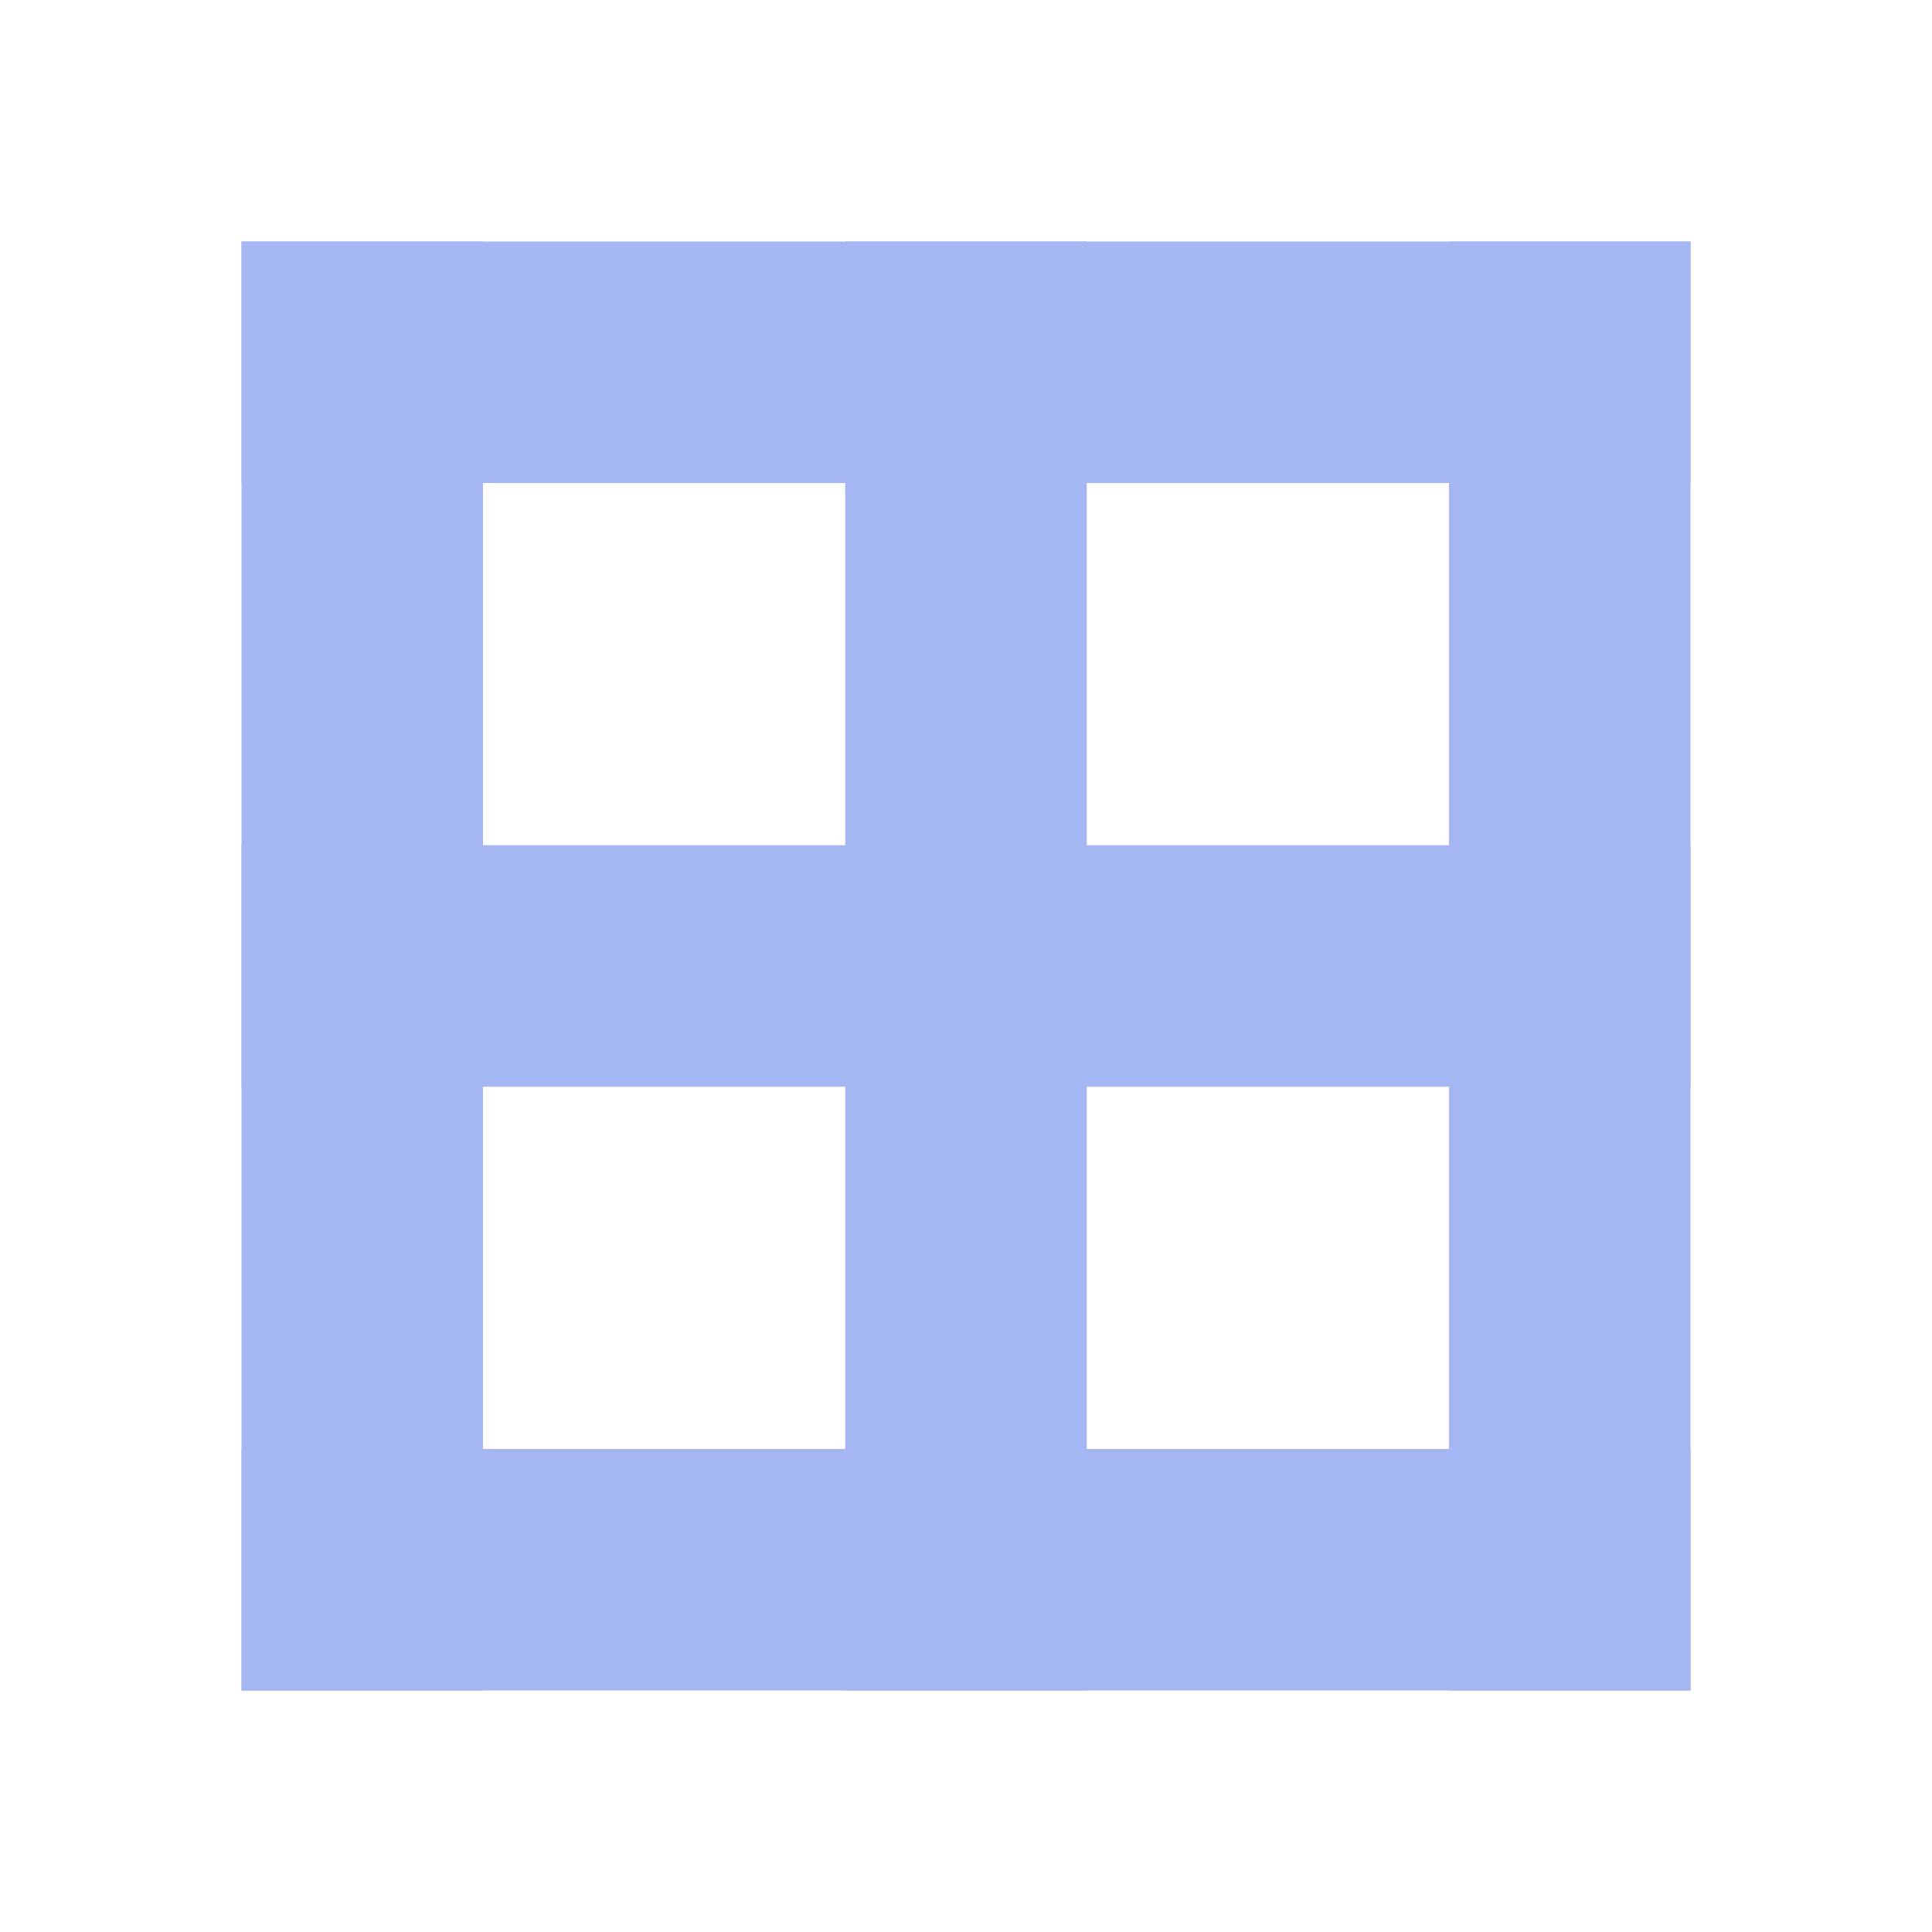
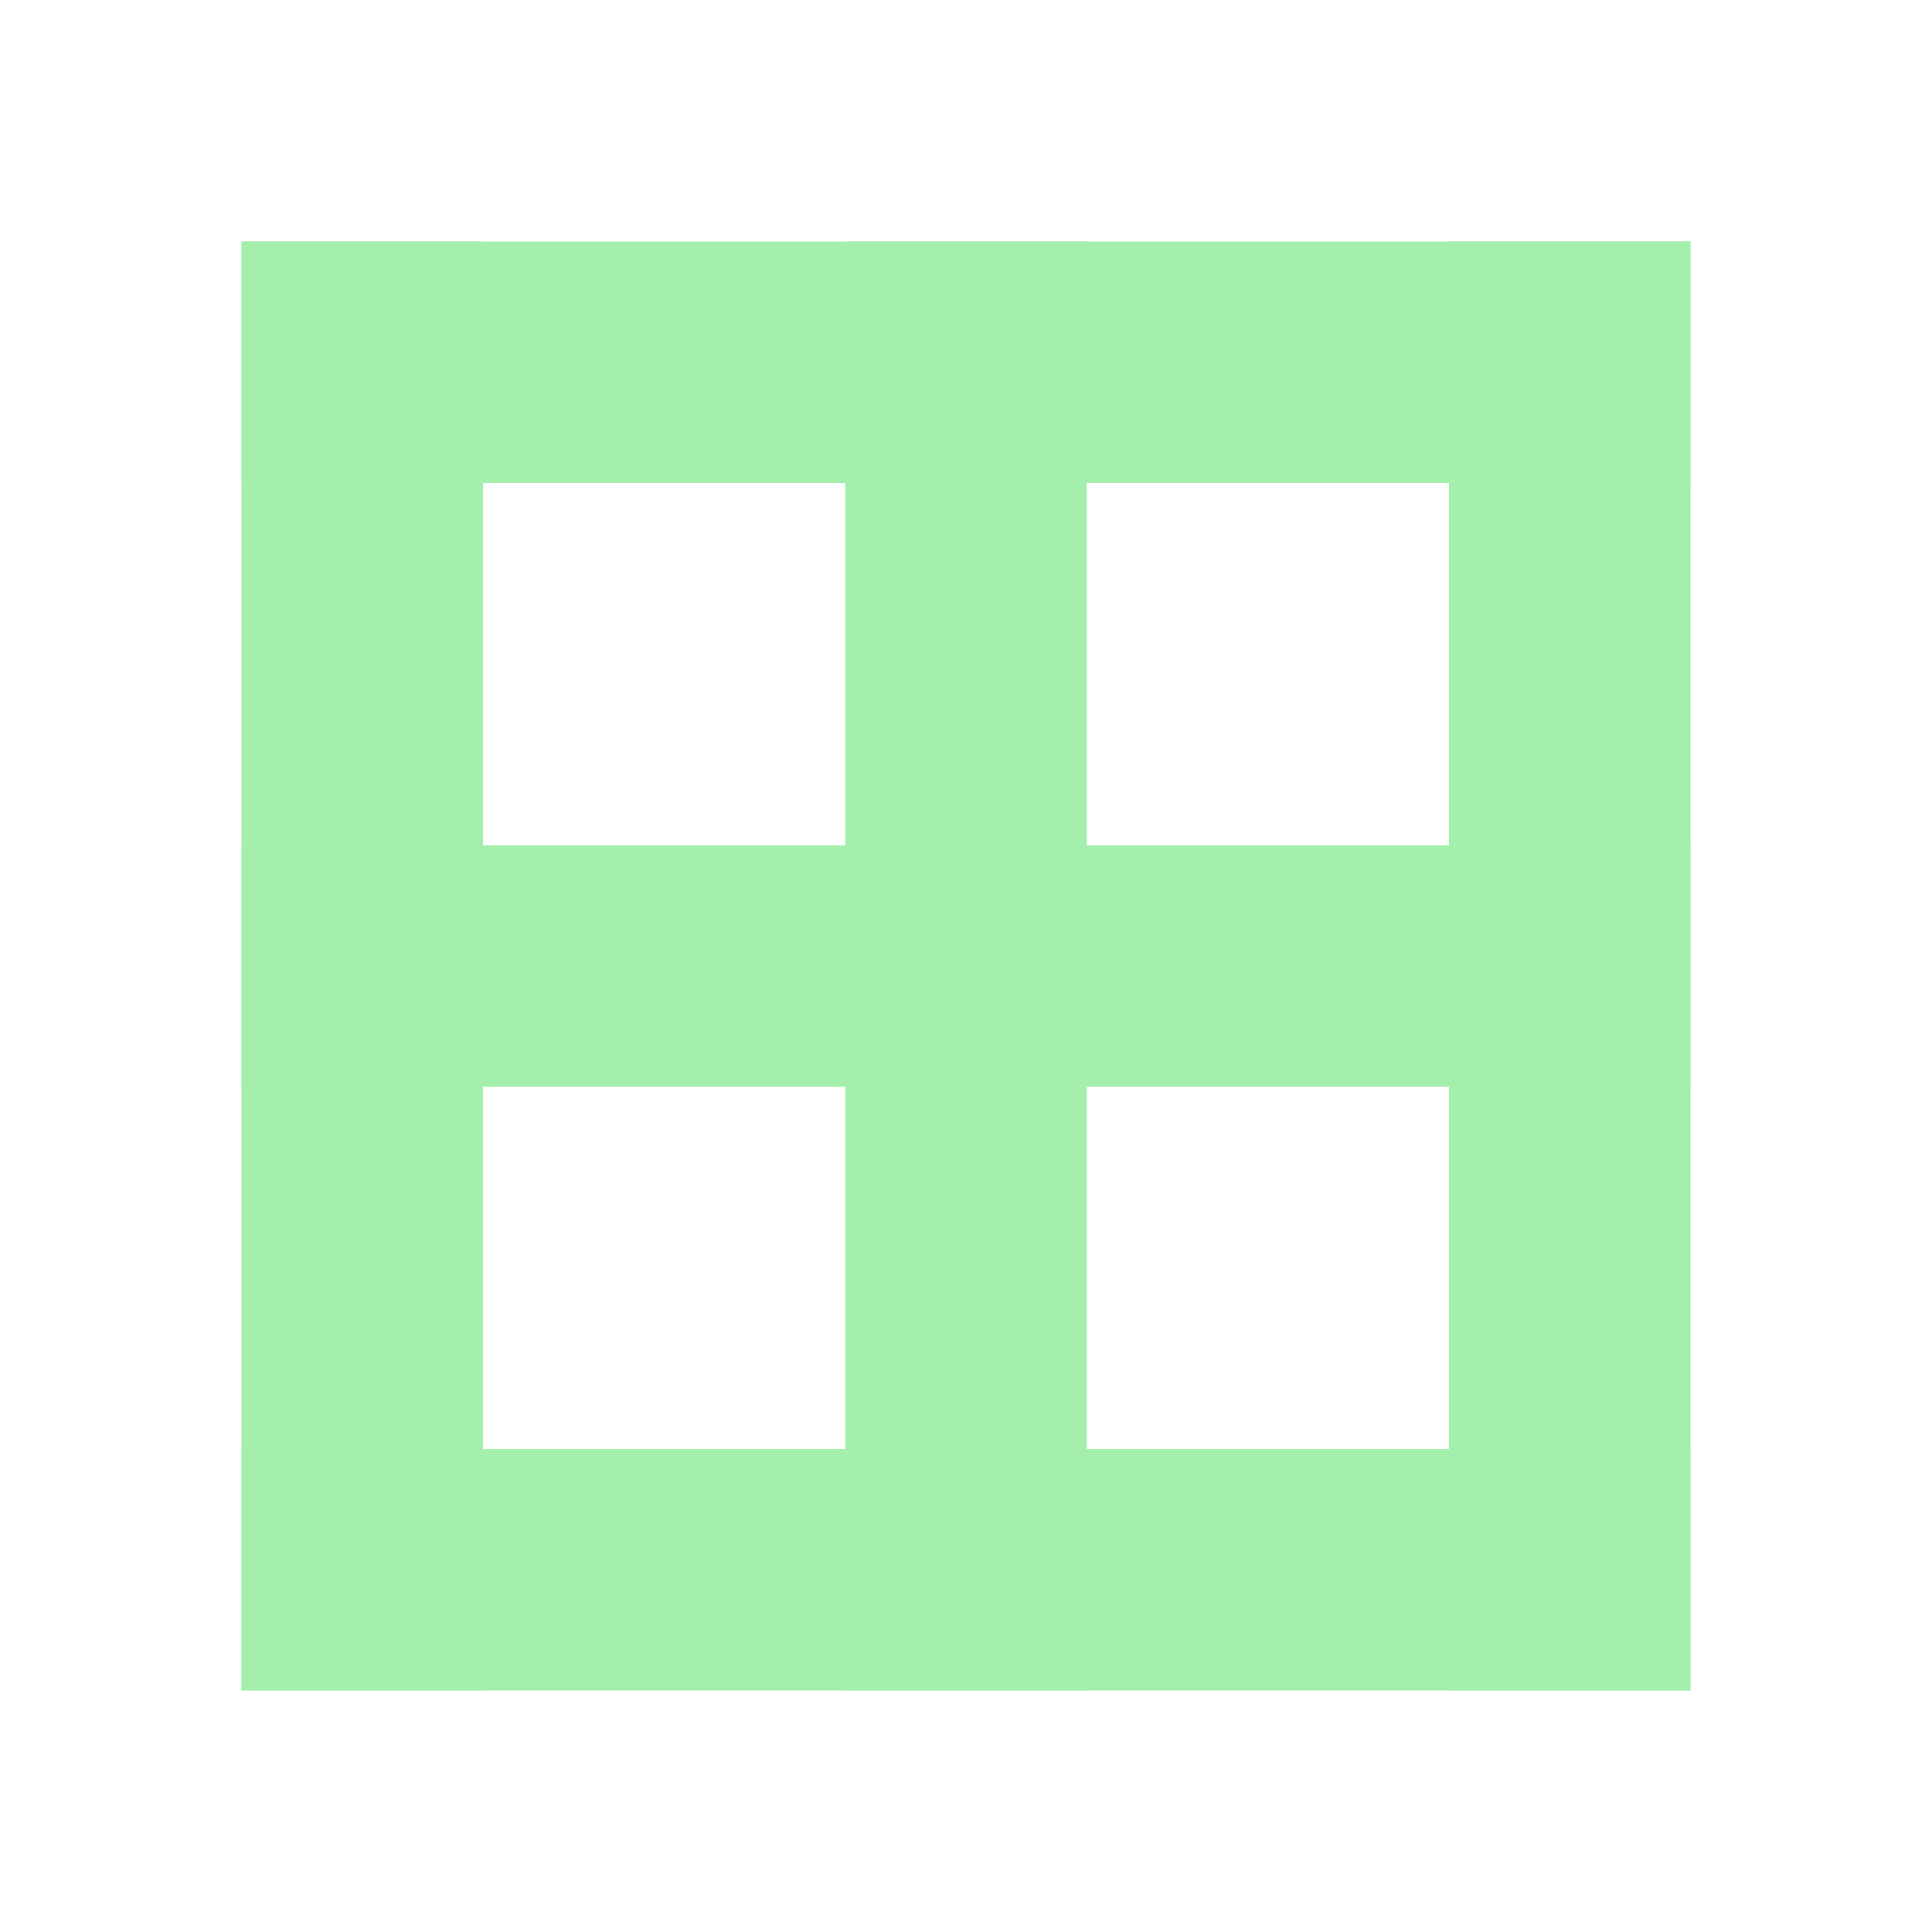
<svg xmlns="http://www.w3.org/2000/svg" width="16" height="16" version="1.1" id="svg3733">
  <defs id="defs3737" />
  <g id="g3731">
-     <rect id="svg_6" height="12" width="2" y="2" x="2" style="fill:#a5b7f3;stroke-width:2.041;fill-opacity:1" />
-     <rect id="svg_6-5" height="12" width="2" y="2" x="12" style="fill:#a5b7f3;stroke-width:2.041;fill-opacity:1" />
-     <rect id="svg_6-5-8" height="12" width="2" y="2" x="-4" style="fill:#a5b7f3;stroke-width:2.041;fill-opacity:1" transform="rotate(-90)" />
-     <rect id="svg_6-5-8-5" height="12" width="2" y="2" x="-14" style="fill:#a5b7f3;stroke-width:2.041;fill-opacity:1" transform="rotate(-90)" />
-     <rect id="svg_6-5-8-5-0" height="12" width="2" y="2" x="-9" style="fill:#a5b7f3;stroke-width:2.041;fill-opacity:1" transform="rotate(-90)" />
-     <rect id="svg_6-5-3" height="12" width="2" y="2" x="7" style="fill:#a5b7f3;stroke-width:2.041;fill-opacity:1" />
+     <rect id="svg_6" height="12" width="2" y="2" x="2" style="fill:#a5efac;stroke-width:2.041;fill-opacity:1" />
+     <rect id="svg_6-5" height="12" width="2" y="2" x="12" style="fill:#a5efac;stroke-width:2.041;fill-opacity:1" />
+     <rect id="svg_6-5-8" height="12" width="2" y="2" x="-4" style="fill:#a5efac;stroke-width:2.041;fill-opacity:1" transform="rotate(-90)" />
+     <rect id="svg_6-5-8-5" height="12" width="2" y="2" x="-14" style="fill:#a5efac;stroke-width:2.041;fill-opacity:1" transform="rotate(-90)" />
+     <rect id="svg_6-5-8-5-0" height="12" width="2" y="2" x="-9" style="fill:#a5efac;stroke-width:2.041;fill-opacity:1" transform="rotate(-90)" />
+     <rect id="svg_6-5-3" height="12" width="2" y="2" x="7" style="fill:#a5efac;stroke-width:2.041;fill-opacity:1" />
  </g>
</svg>
